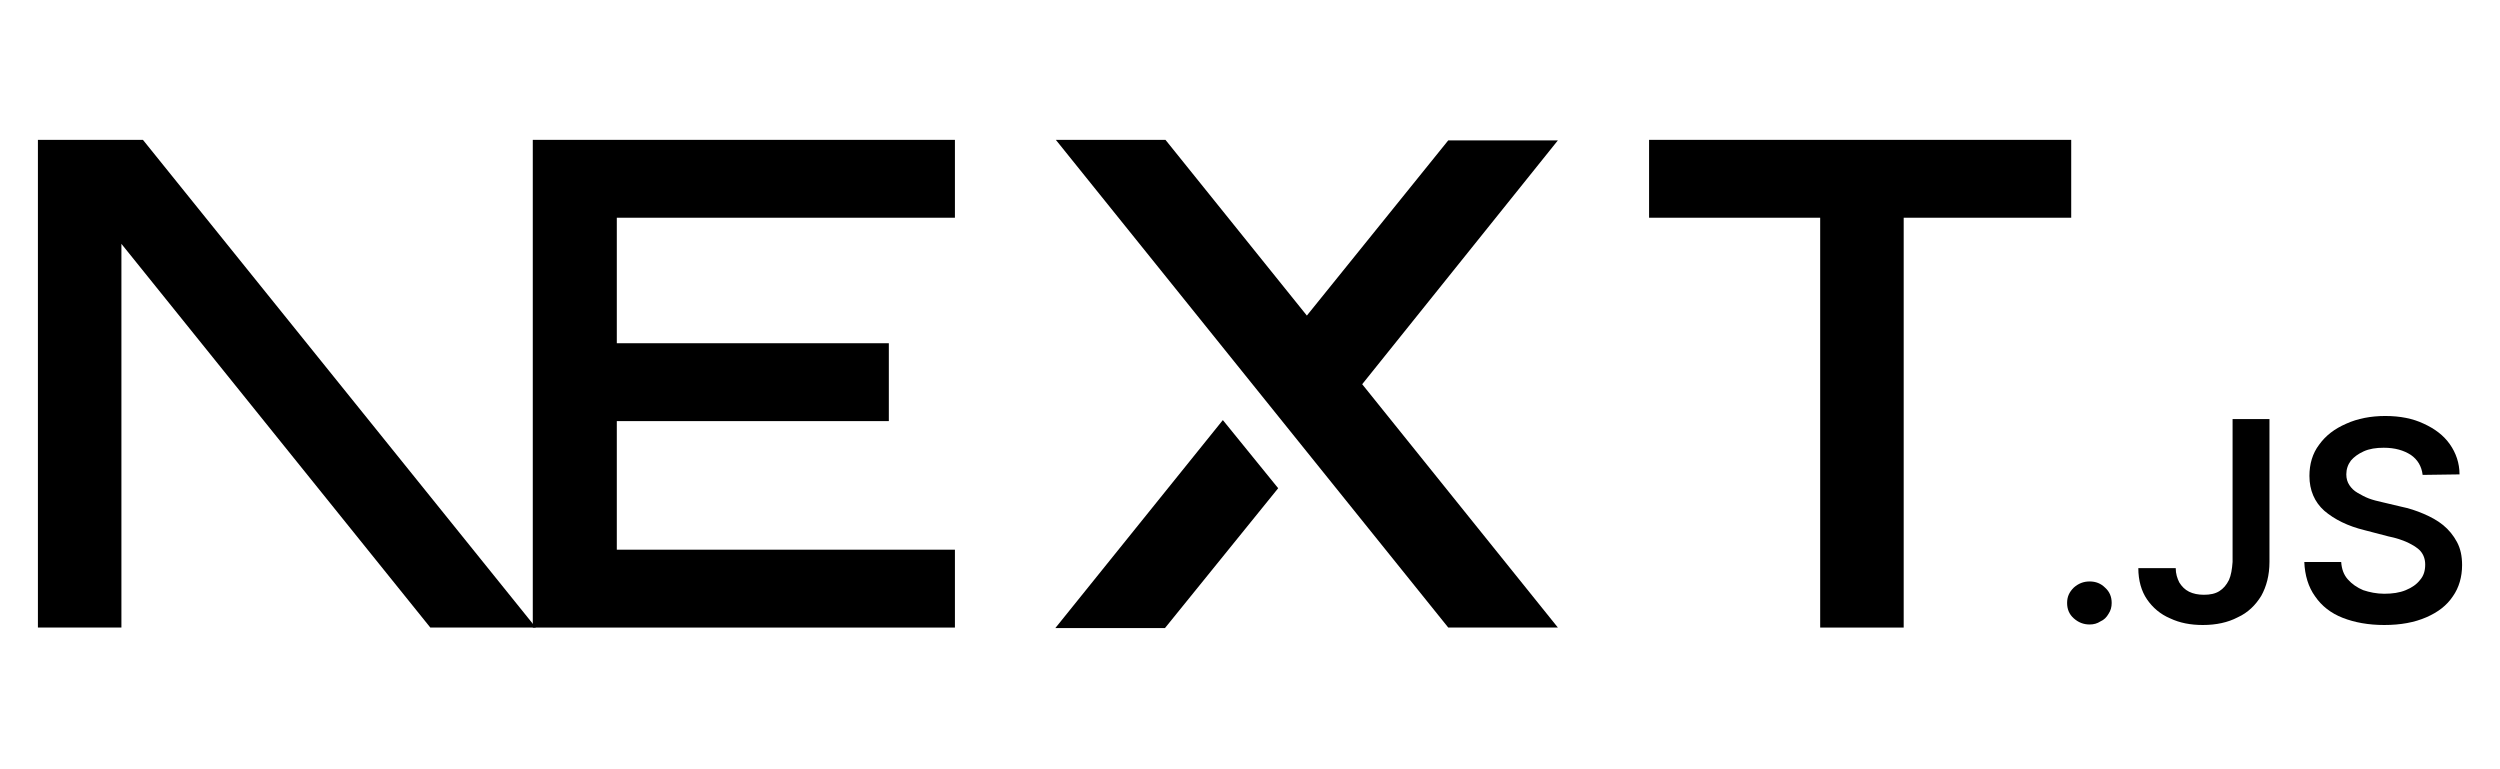
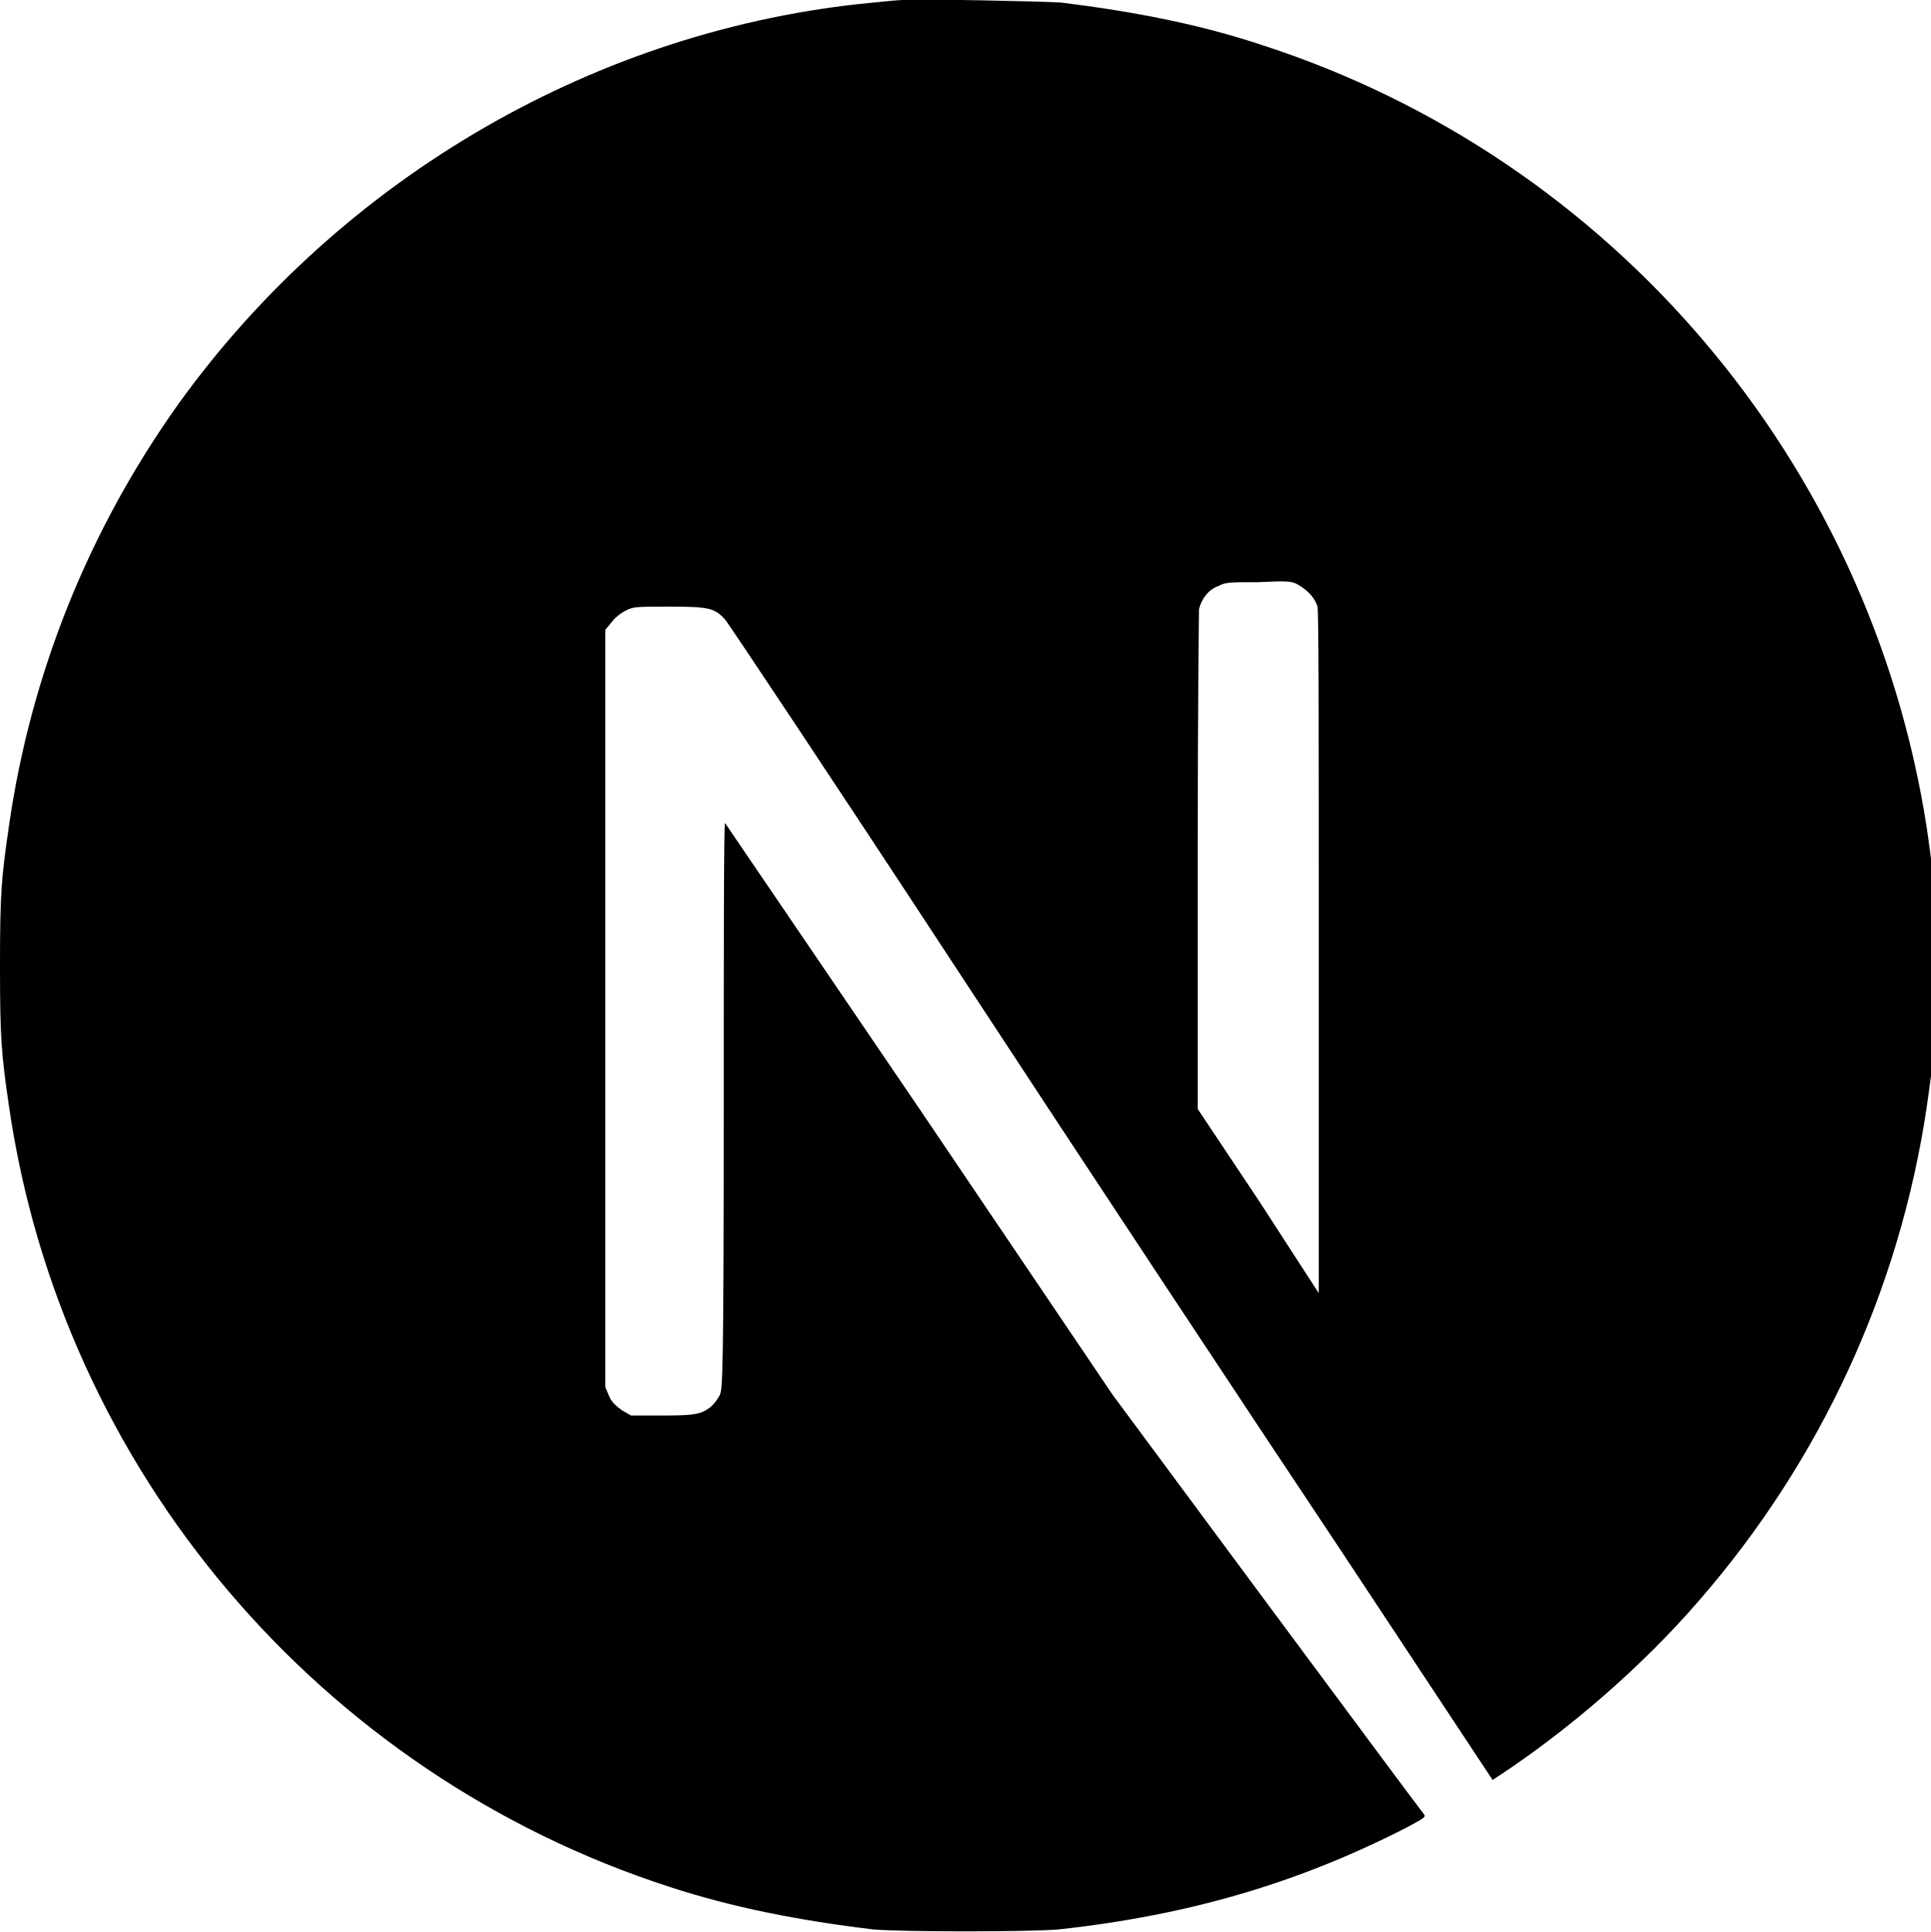
- <svg xmlns="http://www.w3.org/2000/svg" version="1.1" id="Layer_1" x="0px" y="0px" viewBox="0 0 488 150" style="enable-background:new 0 0 488 150;" xml:space="preserve">
-   <path d="M321.9,27.3h82.4v15.2h-32.7v80h-16.3v-80h-33.4V27.3z" />
-   <path d="M186.4,27.3v15.2h-66V67h53.1v15.2h-53.1v25.1h66v15.2H104v-80l0,0V27.3H186.4z" />
-   <path d="M227.5,27.3h-21.4l76.6,95.2h21.4L265.9,75l38.2-47.6h-21.4l-27.6,34.2L227.5,27.3z" />
-   <path d="M249.5,95.3L238.7,82L206,122.6h21.4L249.5,95.3z" />
-   <path d="M104.6,122.5L27.9,27.3H7.4v95.2h16.3V47.6L84,122.5H104.6z" />
-   <path d="M407.9,121.9c-1.2,0-2.2-0.4-3.1-1.2c-0.9-0.8-1.3-1.8-1.3-3s0.4-2.1,1.3-3c0.9-0.8,1.9-1.2,3.1-1.2s2.2,0.4,3,1.2  c0.9,0.8,1.3,1.8,1.3,3c0,0.8-0.2,1.5-0.6,2.1c-0.4,0.7-0.9,1.2-1.6,1.5C409.4,121.7,408.7,121.9,407.9,121.9z" />
-   <path d="M435.8,81.8h7.2v27.9c0,2.6-0.6,4.8-1.6,6.6c-1.1,1.8-2.6,3.3-4.6,4.2c-1.9,1-4.2,1.5-6.8,1.5c-2.4,0-4.5-0.4-6.4-1.3  c-1.9-0.8-3.4-2.1-4.5-3.7s-1.7-3.7-1.7-6.1h7.3c0,1.1,0.3,2,0.7,2.8c0.5,0.8,1.1,1.4,1.9,1.8s1.8,0.6,2.9,0.6c1.2,0,2.2-0.2,3-0.7  s1.4-1.2,1.9-2.2c0.4-0.9,0.6-2.1,0.7-3.5V81.8z" />
-   <path d="M472.9,92.7c-0.2-1.7-1-3-2.3-3.9c-1.4-0.9-3.1-1.4-5.3-1.4c-1.5,0-2.8,0.2-3.9,0.7s-1.9,1.1-2.5,1.8  c-0.6,0.8-0.9,1.7-0.9,2.7c0,0.8,0.2,1.5,0.6,2.1s0.9,1.1,1.6,1.5s1.4,0.8,2.2,1.1c0.8,0.3,1.6,0.5,2.5,0.7l3.8,0.9  c1.5,0.3,3,0.8,4.4,1.4s2.7,1.3,3.8,2.2c1.1,0.9,2,2,2.7,3.3s1,2.8,1,4.5c0,2.3-0.6,4.4-1.8,6.1c-1.2,1.8-2.9,3.1-5.2,4.1  s-5,1.5-8.2,1.5c-3.1,0-5.8-0.5-8.1-1.4c-2.3-0.9-4.1-2.3-5.4-4.2c-1.3-1.8-2-4.1-2.1-6.7h7.2c0.1,1.4,0.5,2.5,1.3,3.4  s1.8,1.6,3,2.1c1.2,0.4,2.6,0.7,4.1,0.7c1.6,0,3-0.2,4.2-0.7s2.1-1.1,2.8-2c0.7-0.8,1-1.8,1-3c0-1-0.3-1.9-0.9-2.6  c-0.6-0.7-1.5-1.2-2.5-1.7c-1.1-0.5-2.3-0.9-3.8-1.2l-4.6-1.2c-3.3-0.8-5.9-2.1-7.9-3.8c-1.9-1.7-2.9-4-2.9-6.8  c0-2.3,0.6-4.4,1.9-6.1c1.3-1.8,3-3.1,5.3-4.1c2.2-1,4.8-1.5,7.6-1.5c2.9,0,5.4,0.5,7.5,1.5c2.2,1,3.9,2.3,5.1,4  c1.2,1.7,1.9,3.7,1.9,5.9L472.9,92.7L472.9,92.7z" />
+ <svg xmlns="http://www.w3.org/2000/svg" version="1.1" id="Layer_1" x="0px" y="0px" viewBox="0 0 149.9 150" style="enable-background:new 0 0 149.9 150;" xml:space="preserve">
+   <g>
+     <path d="M70.1,0c-0.3,0-1.3,0.1-2.3,0.2C46.5,2.2,26.6,13.7,13.9,31.3c-7,9.8-11.5,21-13.2,32.8C0.1,68.2,0,69.4,0,75   c0,5.6,0.1,6.8,0.7,10.9c4.1,28.2,24.1,51.8,51.3,60.6c4.9,1.6,10,2.6,15.8,3.3c2.3,0.2,12.1,0.2,14.4,0c10.1-1.1,18.6-3.6,27-7.9   c1.3-0.7,1.5-0.8,1.4-1c-0.1-0.1-5.6-7.5-12.2-16.4l-12-16.2l-15-22.2c-8.3-12.2-15.1-22.2-15.1-22.2c-0.1,0-0.1,9.9-0.1,21.9   c0,21.1-0.1,22-0.3,22.5c-0.4,0.7-0.7,1-1.3,1.3c-0.5,0.2-0.9,0.3-3.1,0.3h-2.5l-0.7-0.4c-0.4-0.3-0.8-0.6-1-1.1l-0.3-0.7l0-29.4   l0-29.4l0.5-0.6c0.2-0.3,0.7-0.7,1.1-0.9c0.6-0.3,0.8-0.3,3.4-0.3c3,0,3.5,0.1,4.3,1c0.2,0.2,8.4,12.5,18.1,27.3s23,34.9,29.6,44.8   l11.9,18l0.6-0.4c5.3-3.5,11-8.4,15.4-13.5c9.5-10.9,15.6-24.2,17.7-38.3c0.6-4.1,0.7-5.3,0.7-10.9c0-5.6-0.1-6.8-0.7-10.9   C145.2,35.9,125.2,12.3,98,3.5c-4.8-1.6-9.9-2.6-15.6-3.3C81,0.1,71.3-0.1,70.1,0L70.1,0z M100.8,45.4c0.7,0.4,1.3,1,1.5,1.7   c0.1,0.4,0.1,8.5,0.1,26.9l0,26.4l-4.6-7.1L93,86.1V67c0-12.4,0.1-19.4,0.1-19.7c0.2-0.8,0.7-1.5,1.5-1.8c0.6-0.3,0.8-0.3,3.1-0.3   C99.9,45.1,100.3,45.1,100.8,45.4z" />
+   </g>
</svg>
